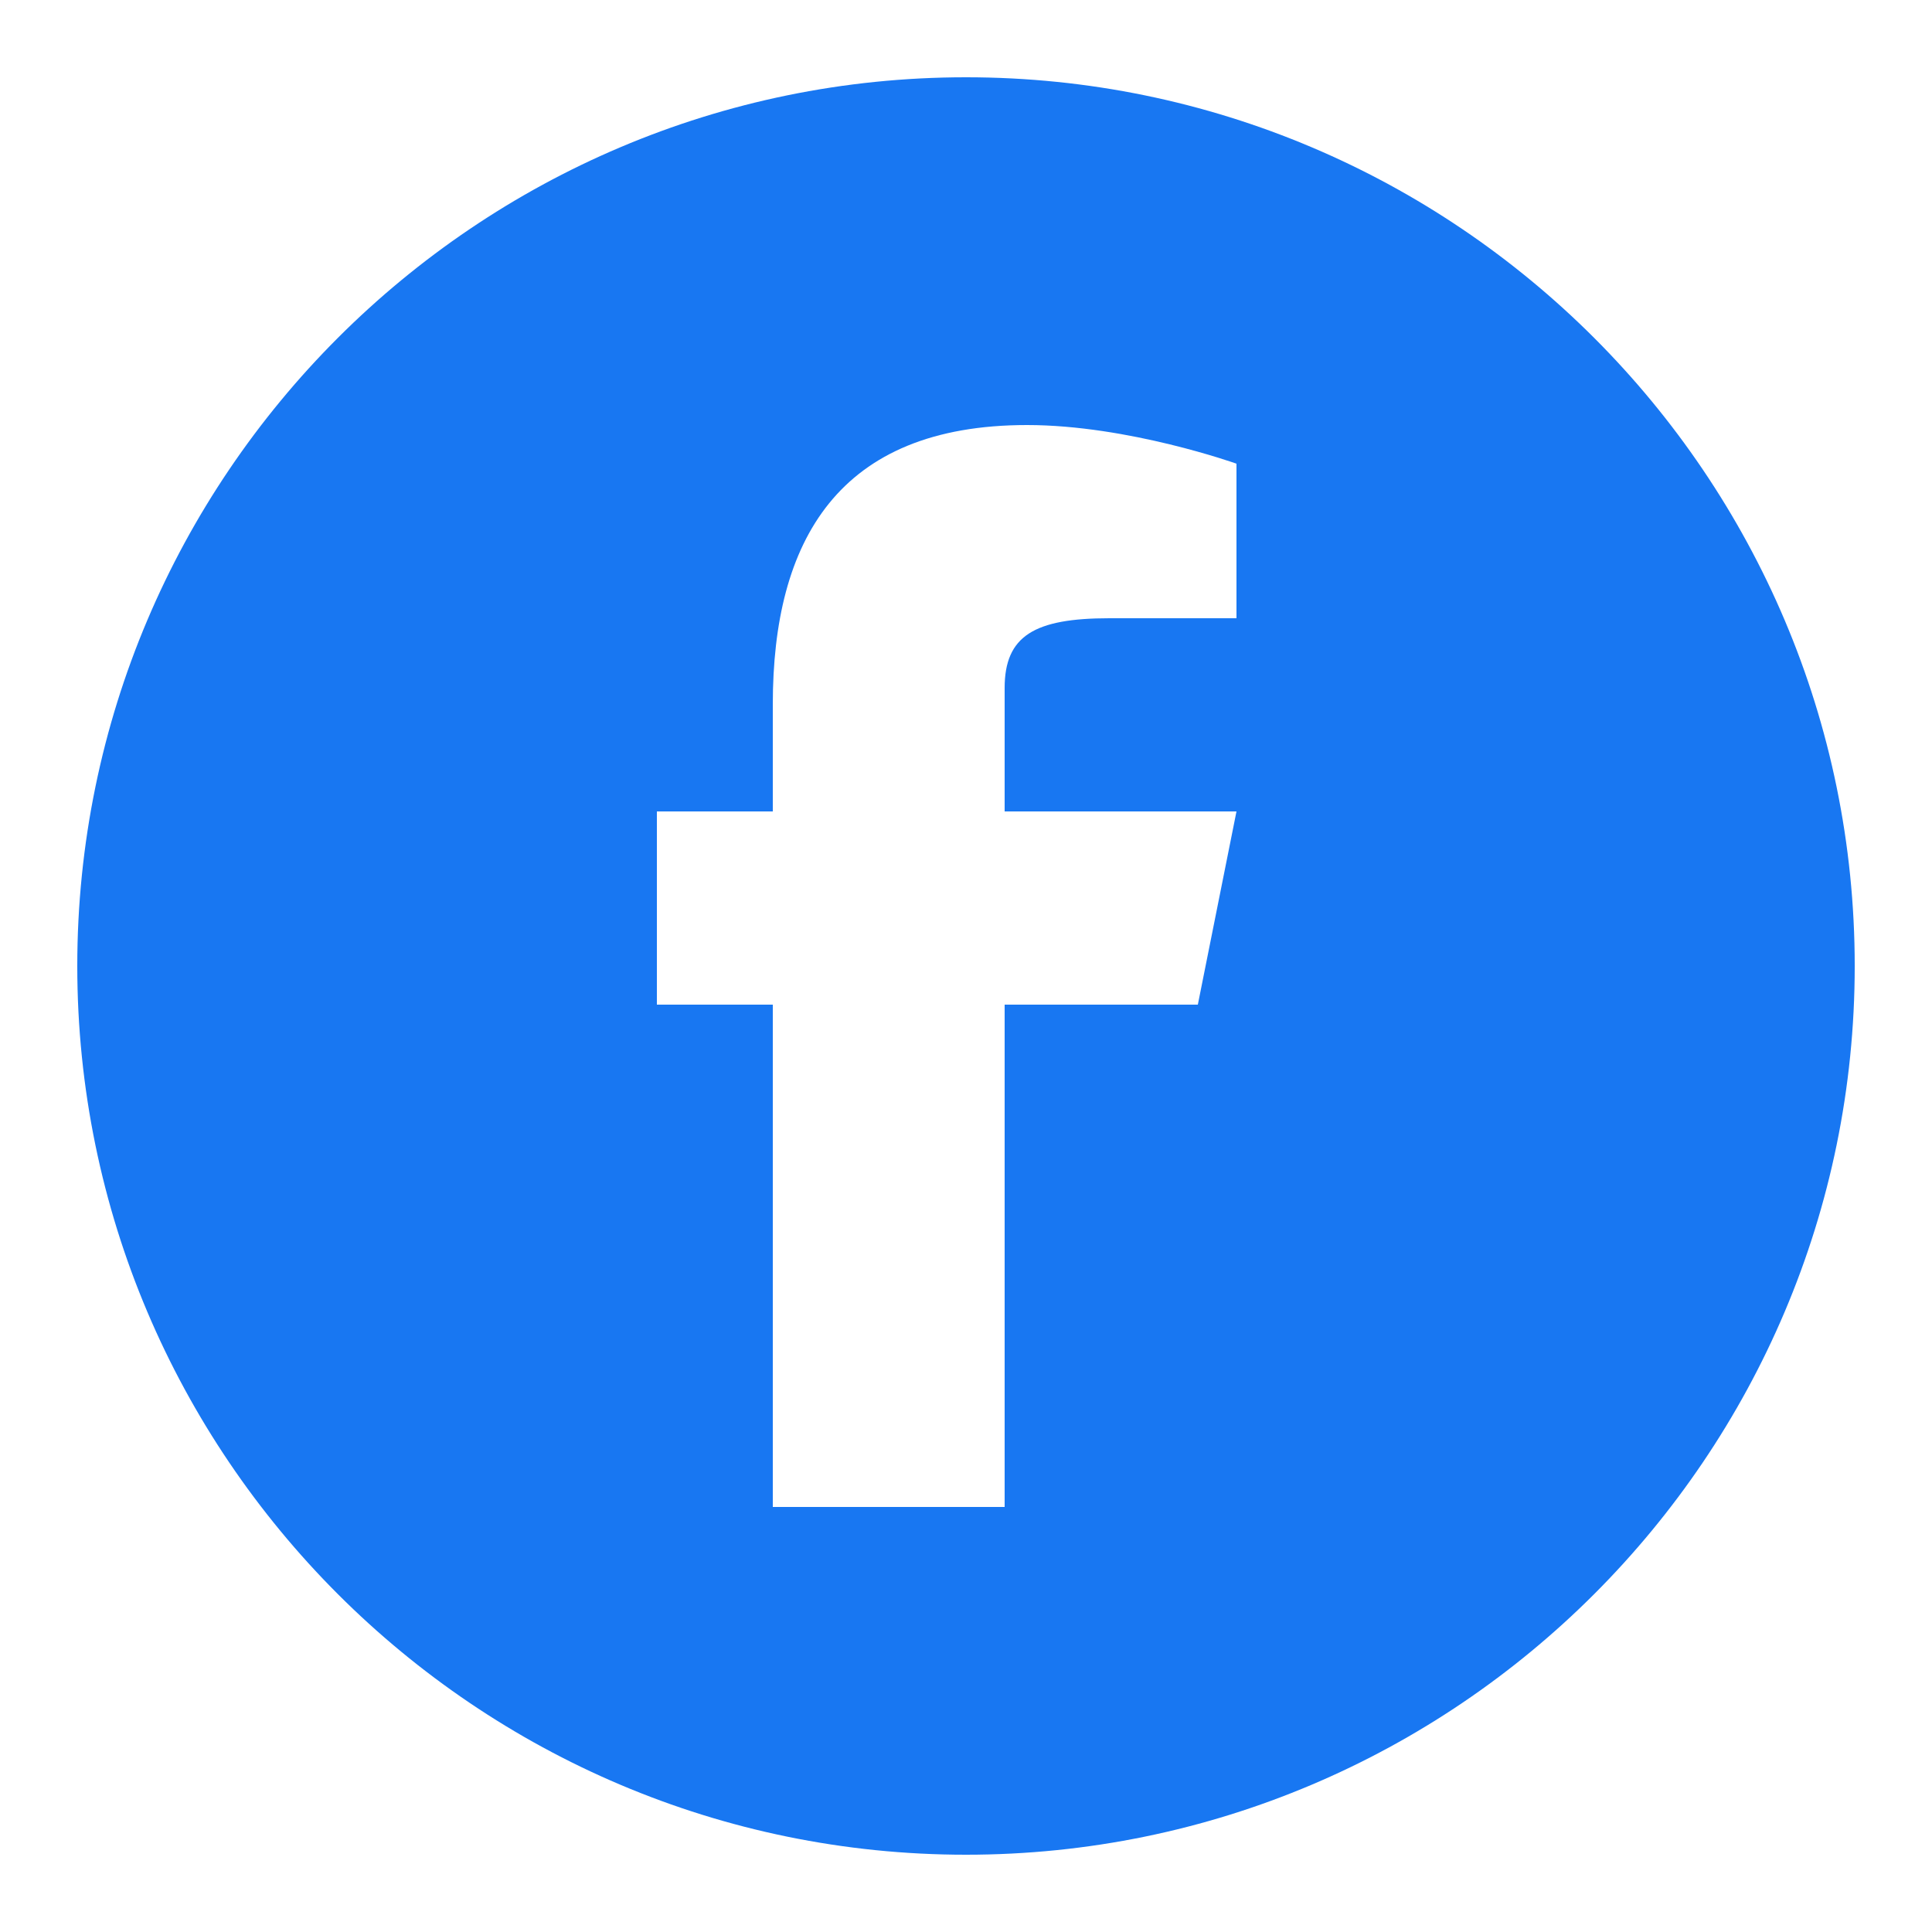
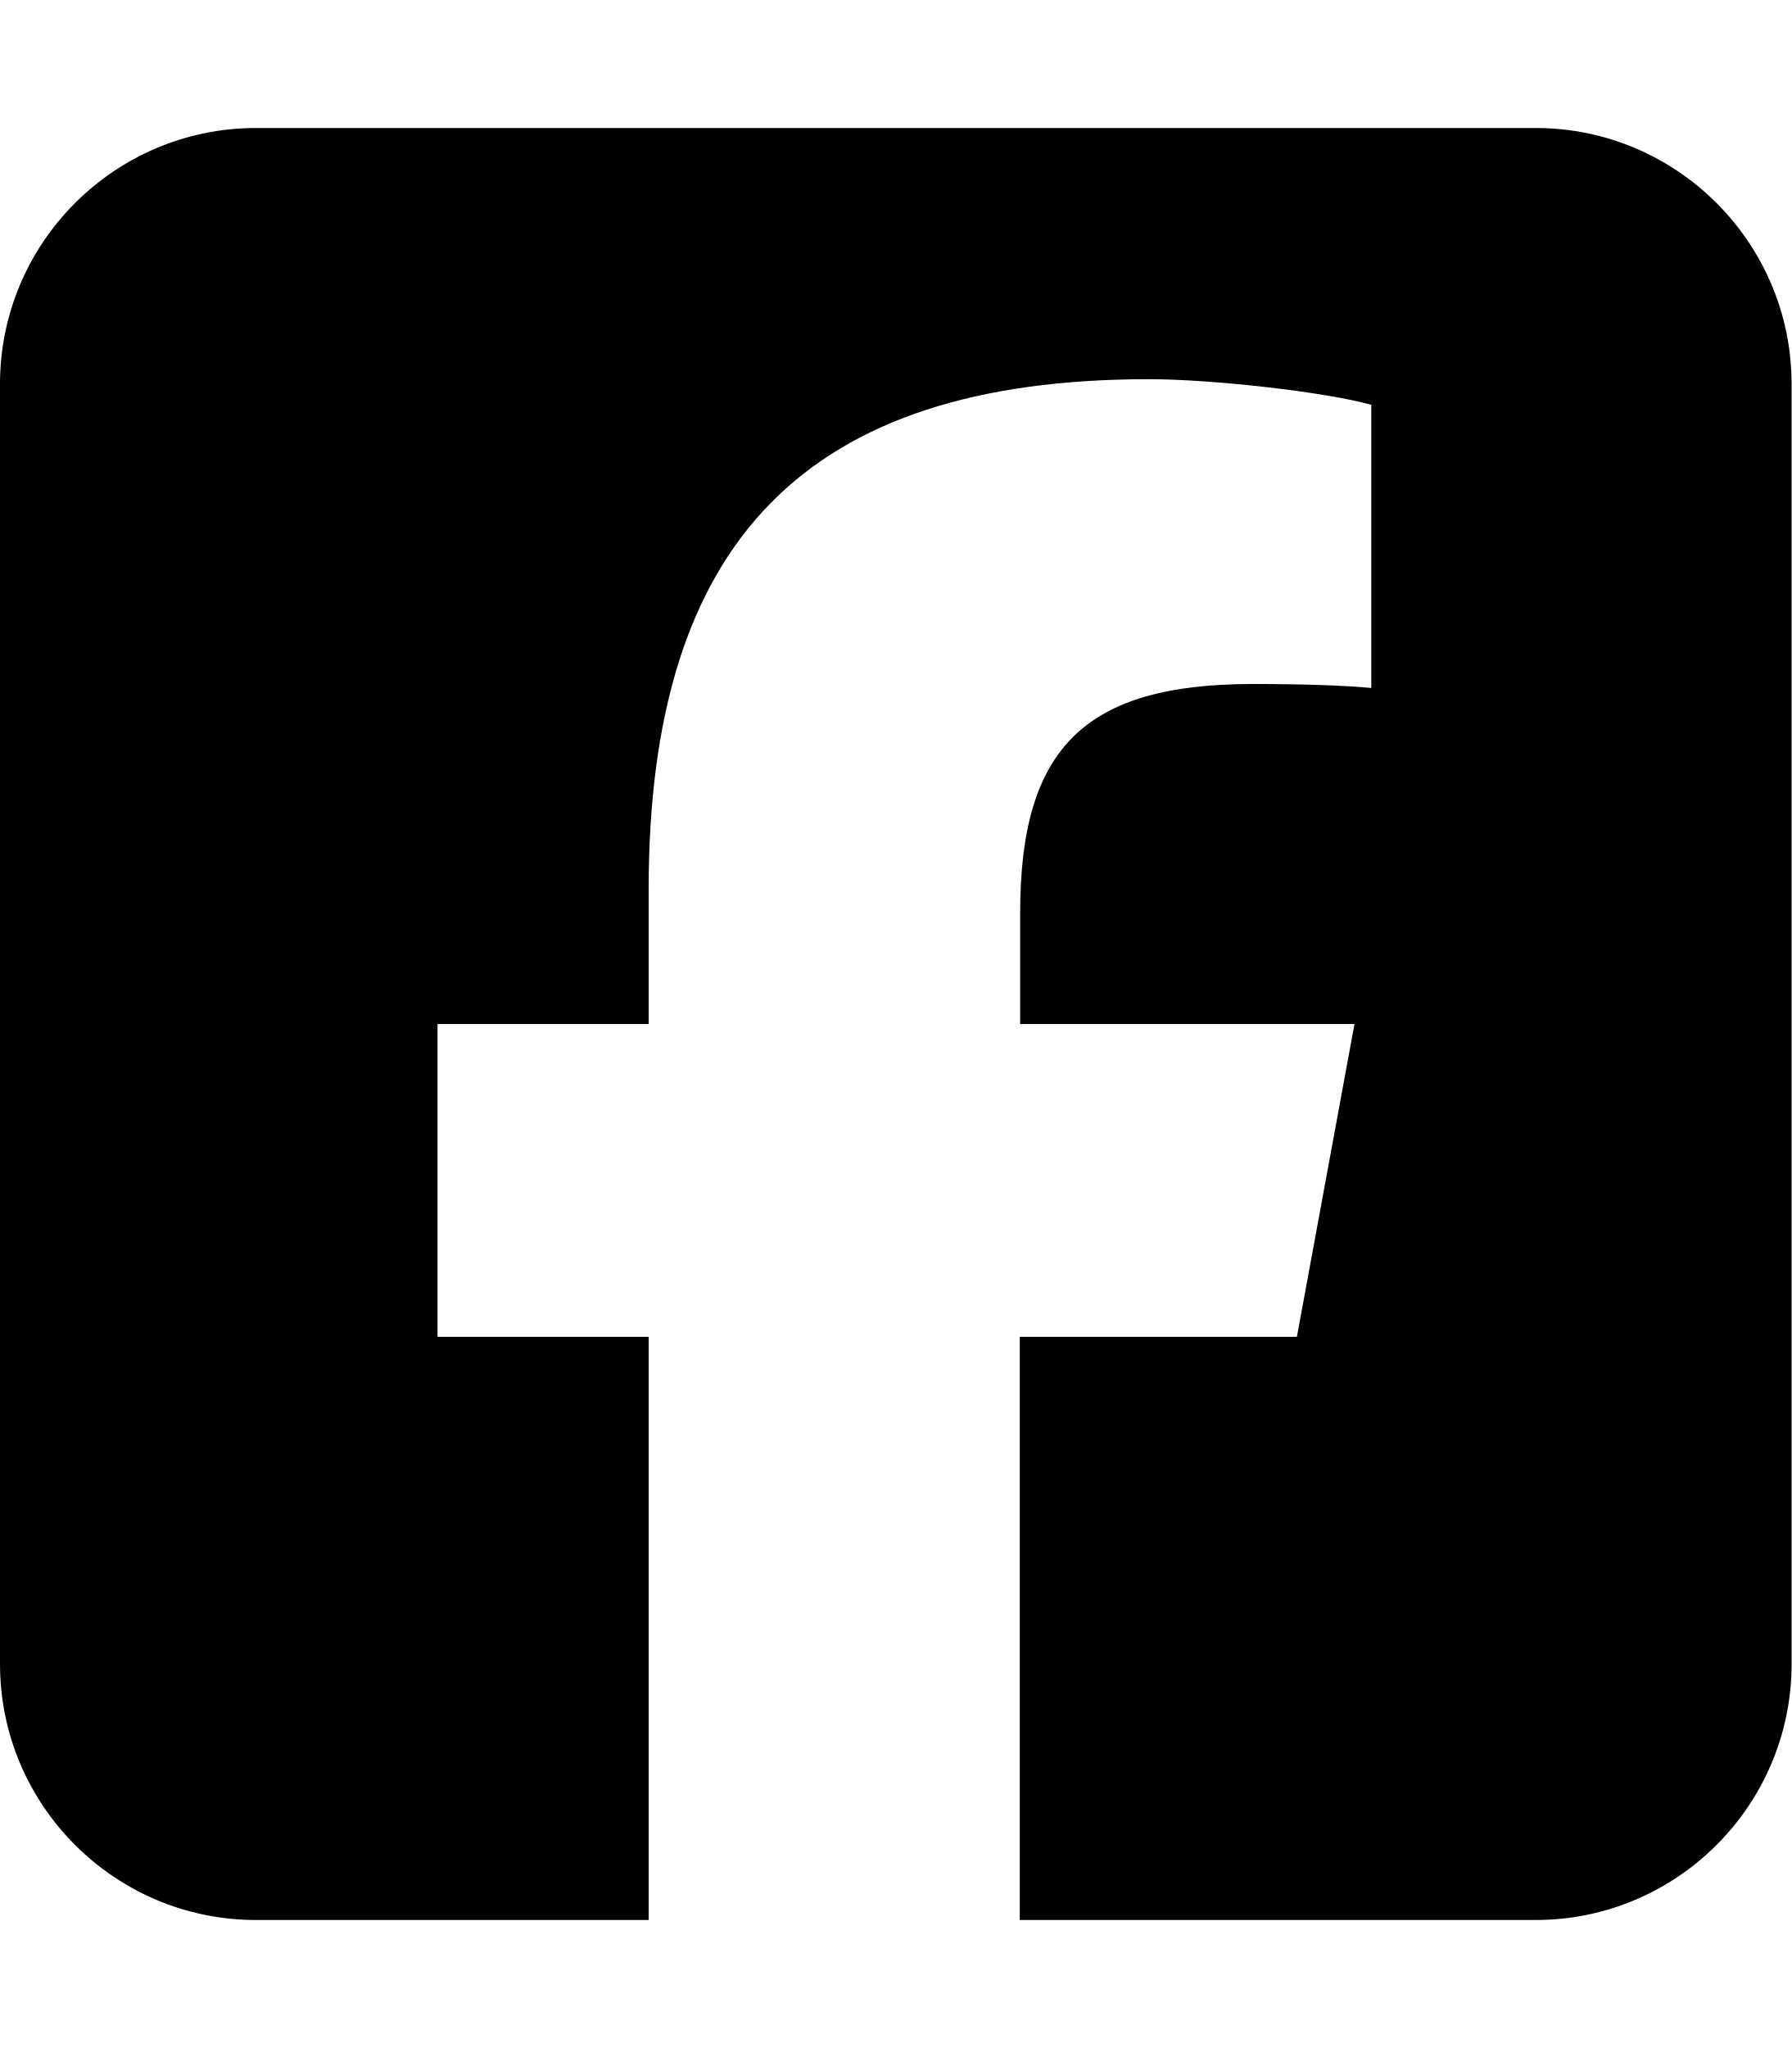
- <svg xmlns="http://www.w3.org/2000/svg" viewBox="0 0 50 50" width="50px" height="50px">
-   <path d="M25,2C12.318,2,2,12.317,2,25s10.318,23,23,23c12.683,0,23-10.317,23-23S37.683,2,25,2z M32,16h-3.29 C26.772,16,26,16.455,26,17.806V21h6l-1,5h-5v13h-6V26h-3v-5h3v-2.774C20,14.001,21.686,11,26.581,11C29.203,11,32,12,32,12V16" fill="#1877F2" />
+ <svg xmlns="http://www.w3.org/2000/svg" viewBox="0 0 448 512">
+   <path d="M64 32C28.7 32 0 60.7 0 96V416c0 35.3 28.7 64 64 64h98.2V334.2H109.4V256h52.8V222.3c0-87.1 39.4-127.5 125-127.5c16.2 0 44.2 3.2 55.7 6.4V172c-6-.6-16.5-1-29.6-1c-42 0-58.2 15.9-58.2 57.2V256h83.6l-14.4 78.2H255V480H384c35.3 0 64-28.7 64-64V96c0-35.3-28.7-64-64-64H64z" />
</svg>
